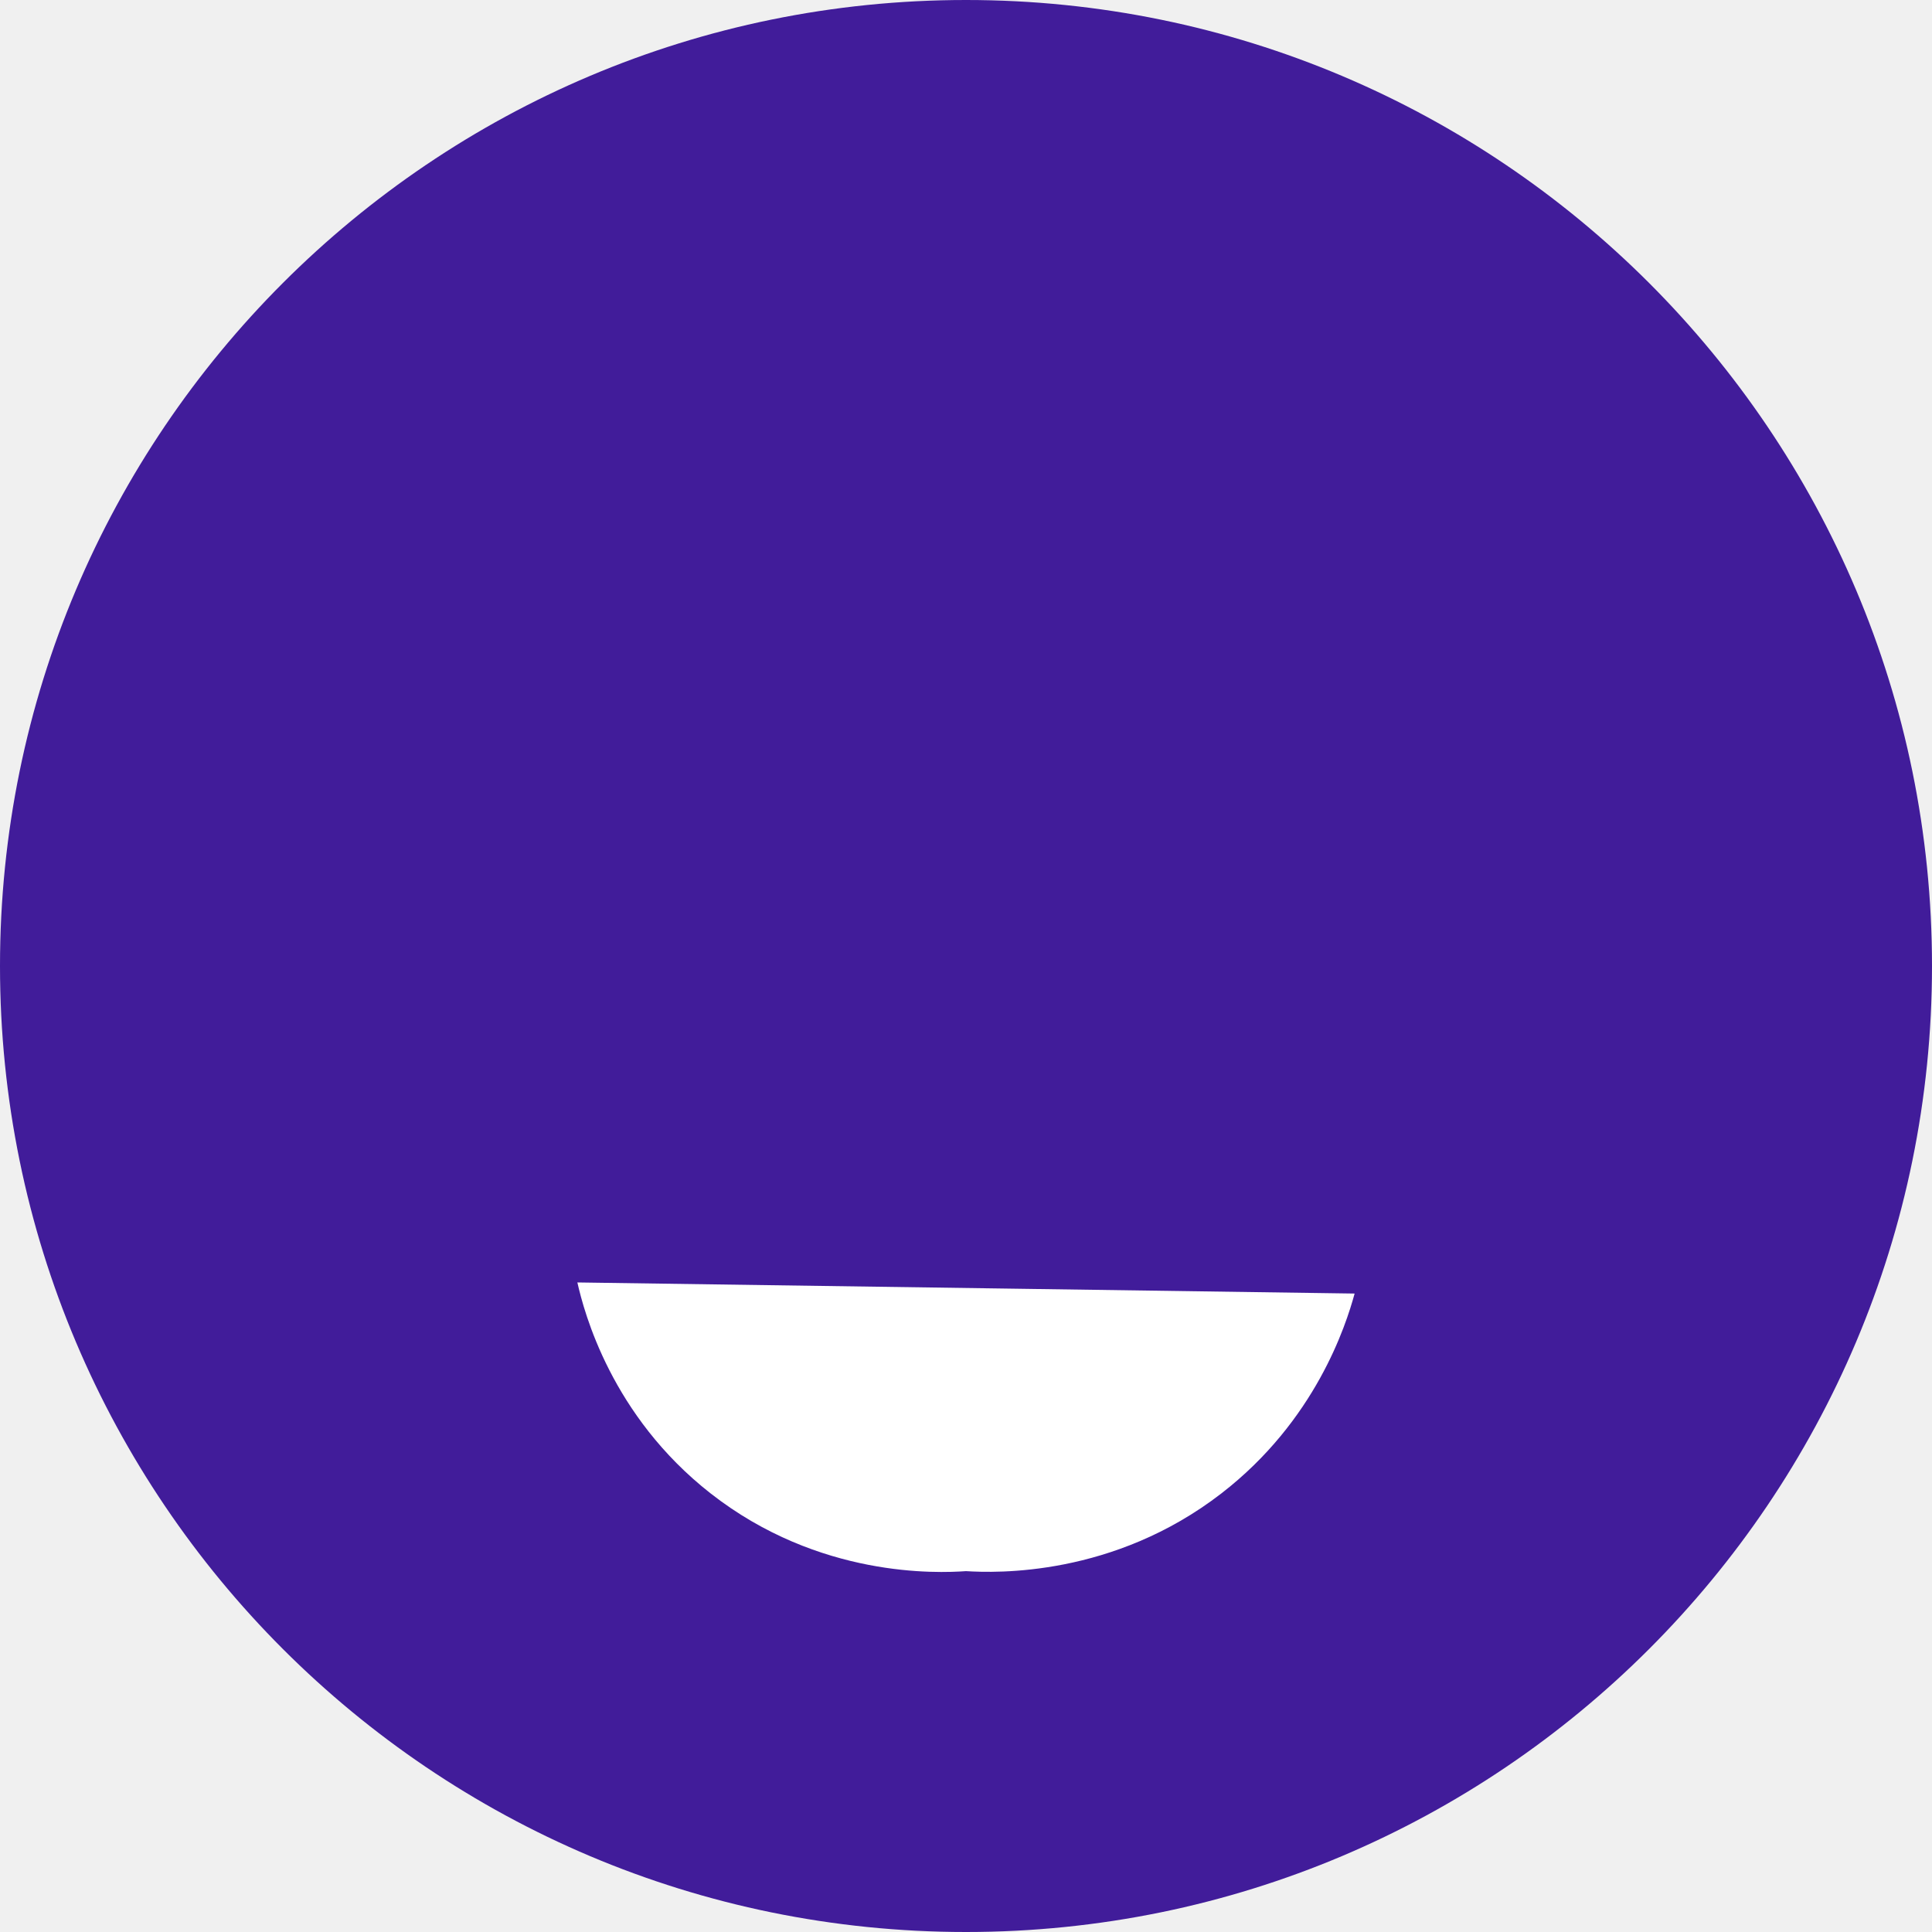
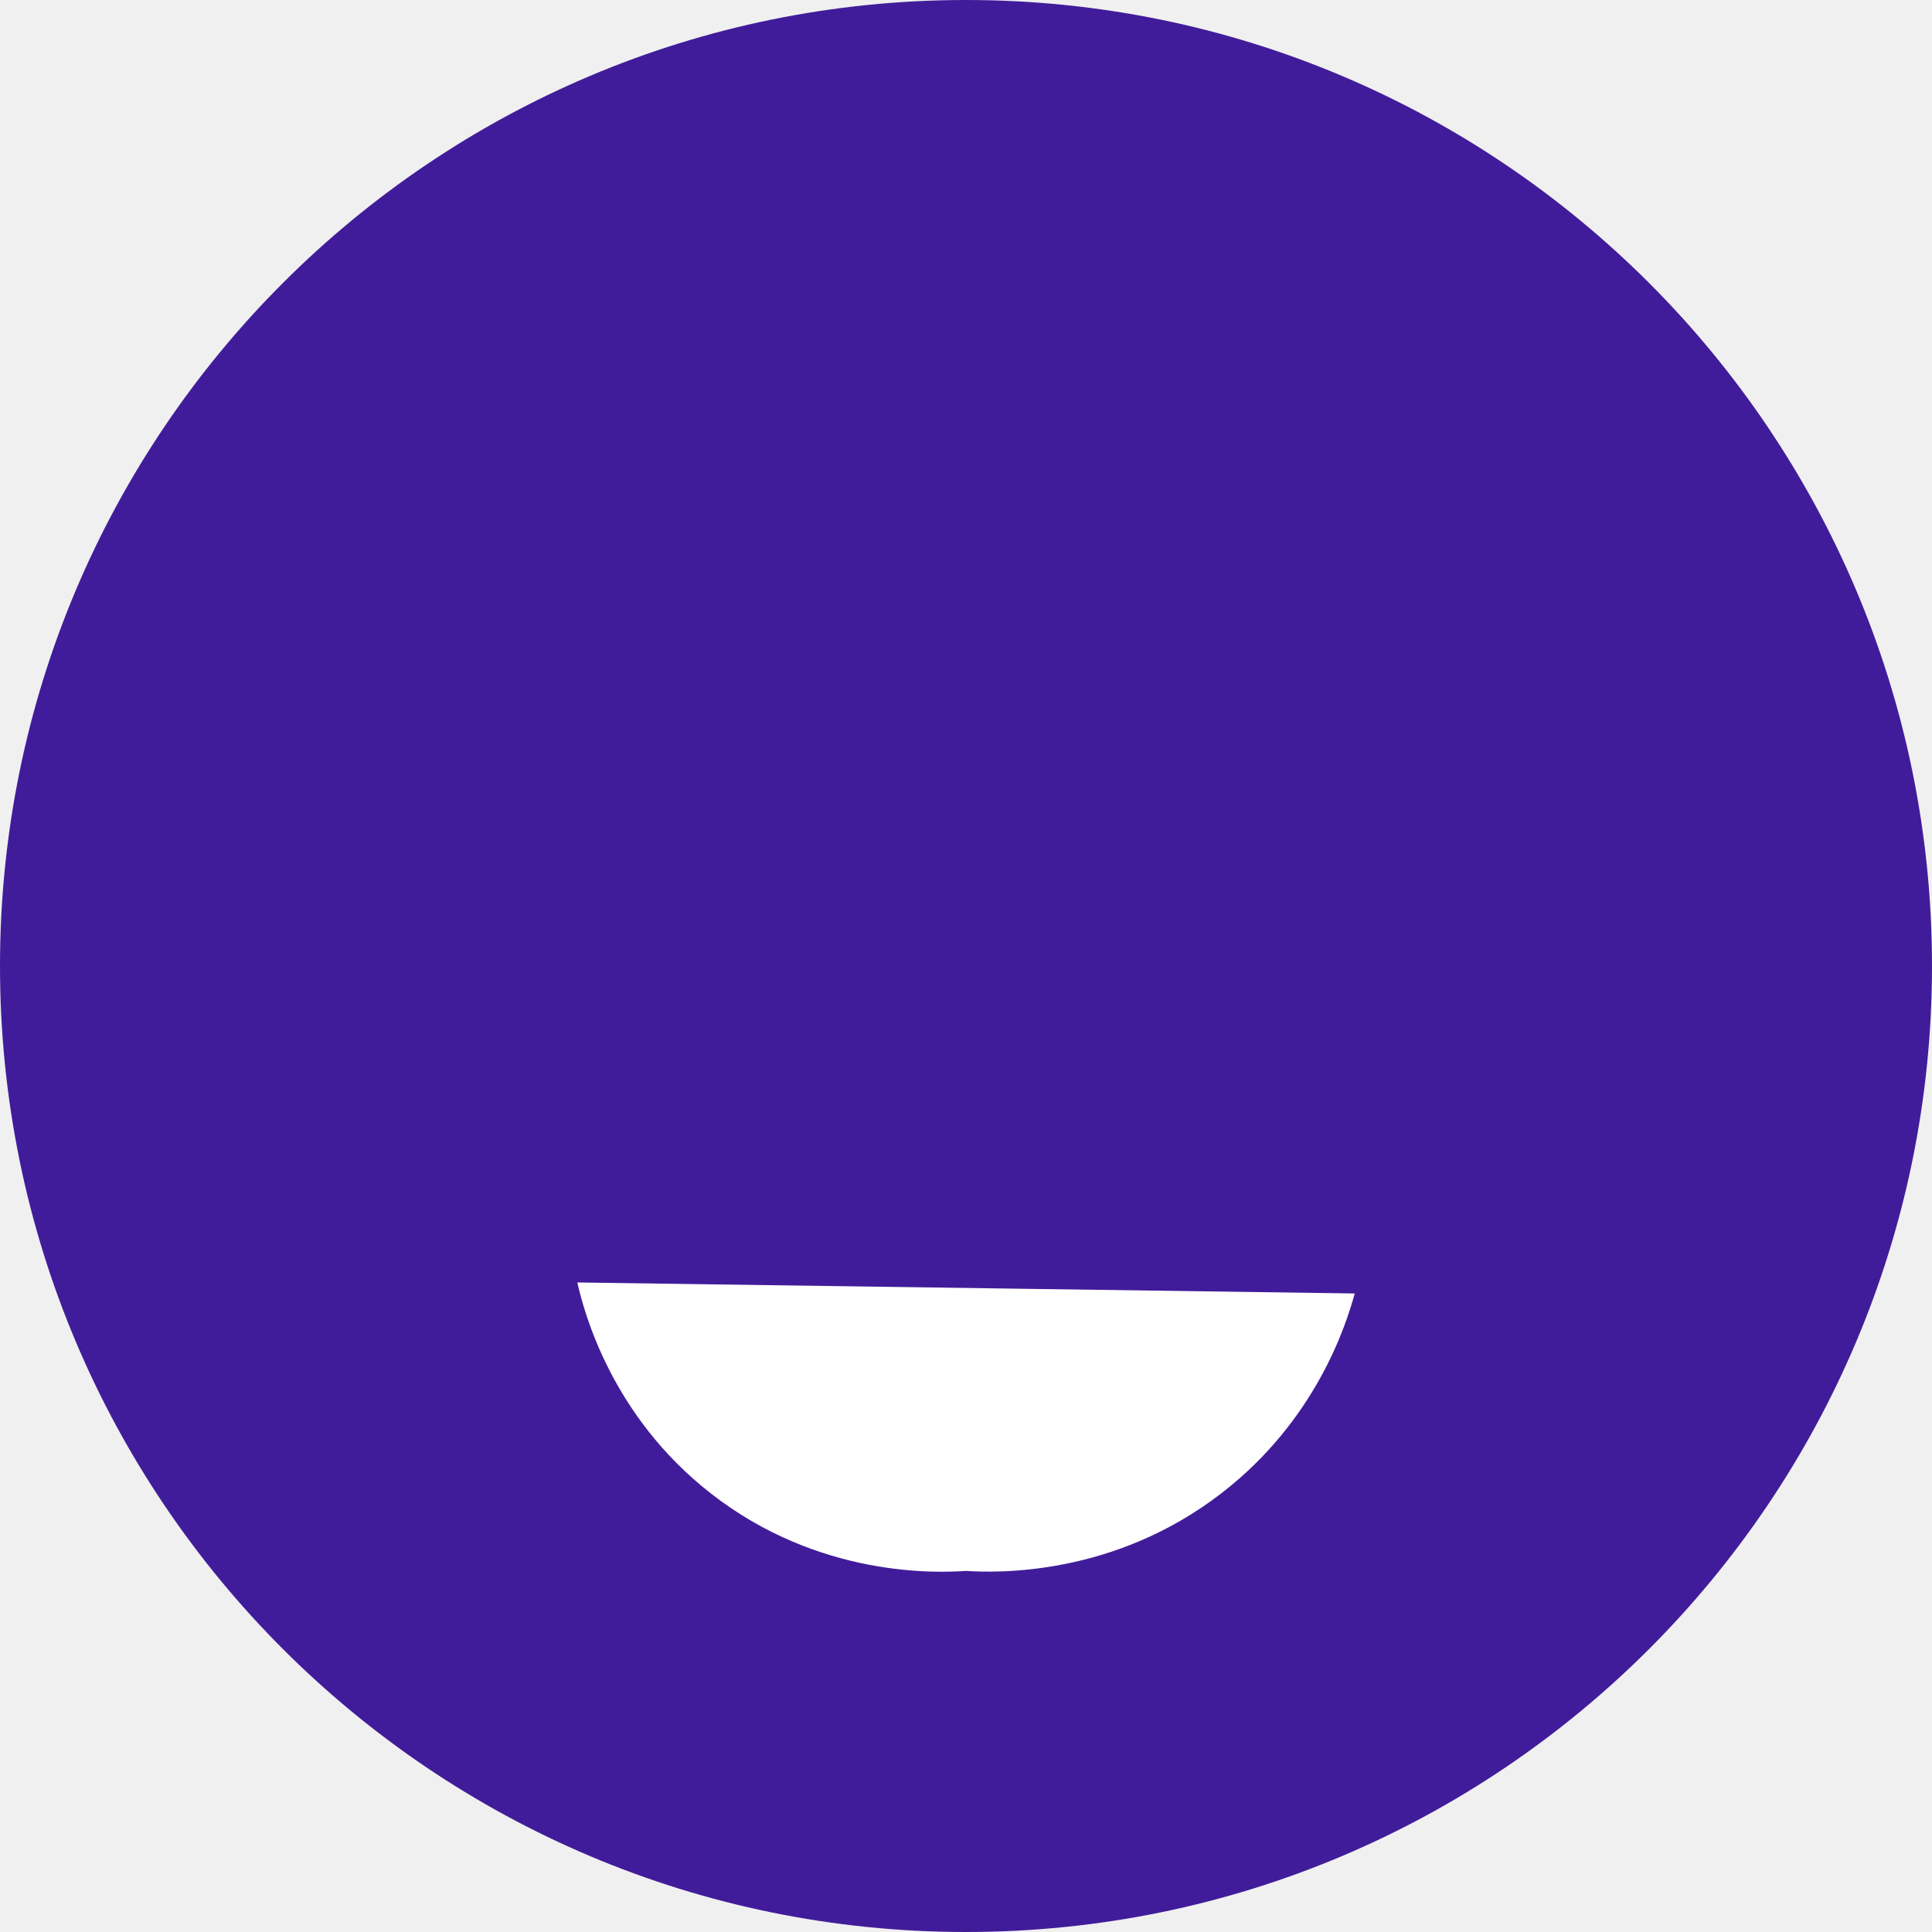
- <svg xmlns="http://www.w3.org/2000/svg" id="Layer_1" data-name="Layer 1" viewBox="0 0 174 174">
-   <circle cx="87" cy="87" r="87" style="fill: #411c9a;" />
-   <path d="M52,115.5l70,1c-.782,2.865-3.521,11.45-12,18-9.726,7.514-20.299,7.169-23,7-2.555,.179-13.238,.638-23-7-8.939-6.994-11.391-16.304-12-19Z" style="fill: #fff;" />
+ <svg xmlns="http://www.w3.org/2000/svg" id="Layer_1" data-name="Layer 1" viewBox="0 0 10 10">
+   <circle cx="5" cy="5" r="5" style="fill: #411c9a;" />
+   <path d="M2.989,6.638l4.023,.057c-.045,.165-.202,.658-.69,1.034-.559,.432-1.167,.412-1.322,.402-.147,.01-.761,.037-1.322-.402-.514-.402-.655-.937-.69-1.092Z" style="fill: #fff;" />
</svg>
